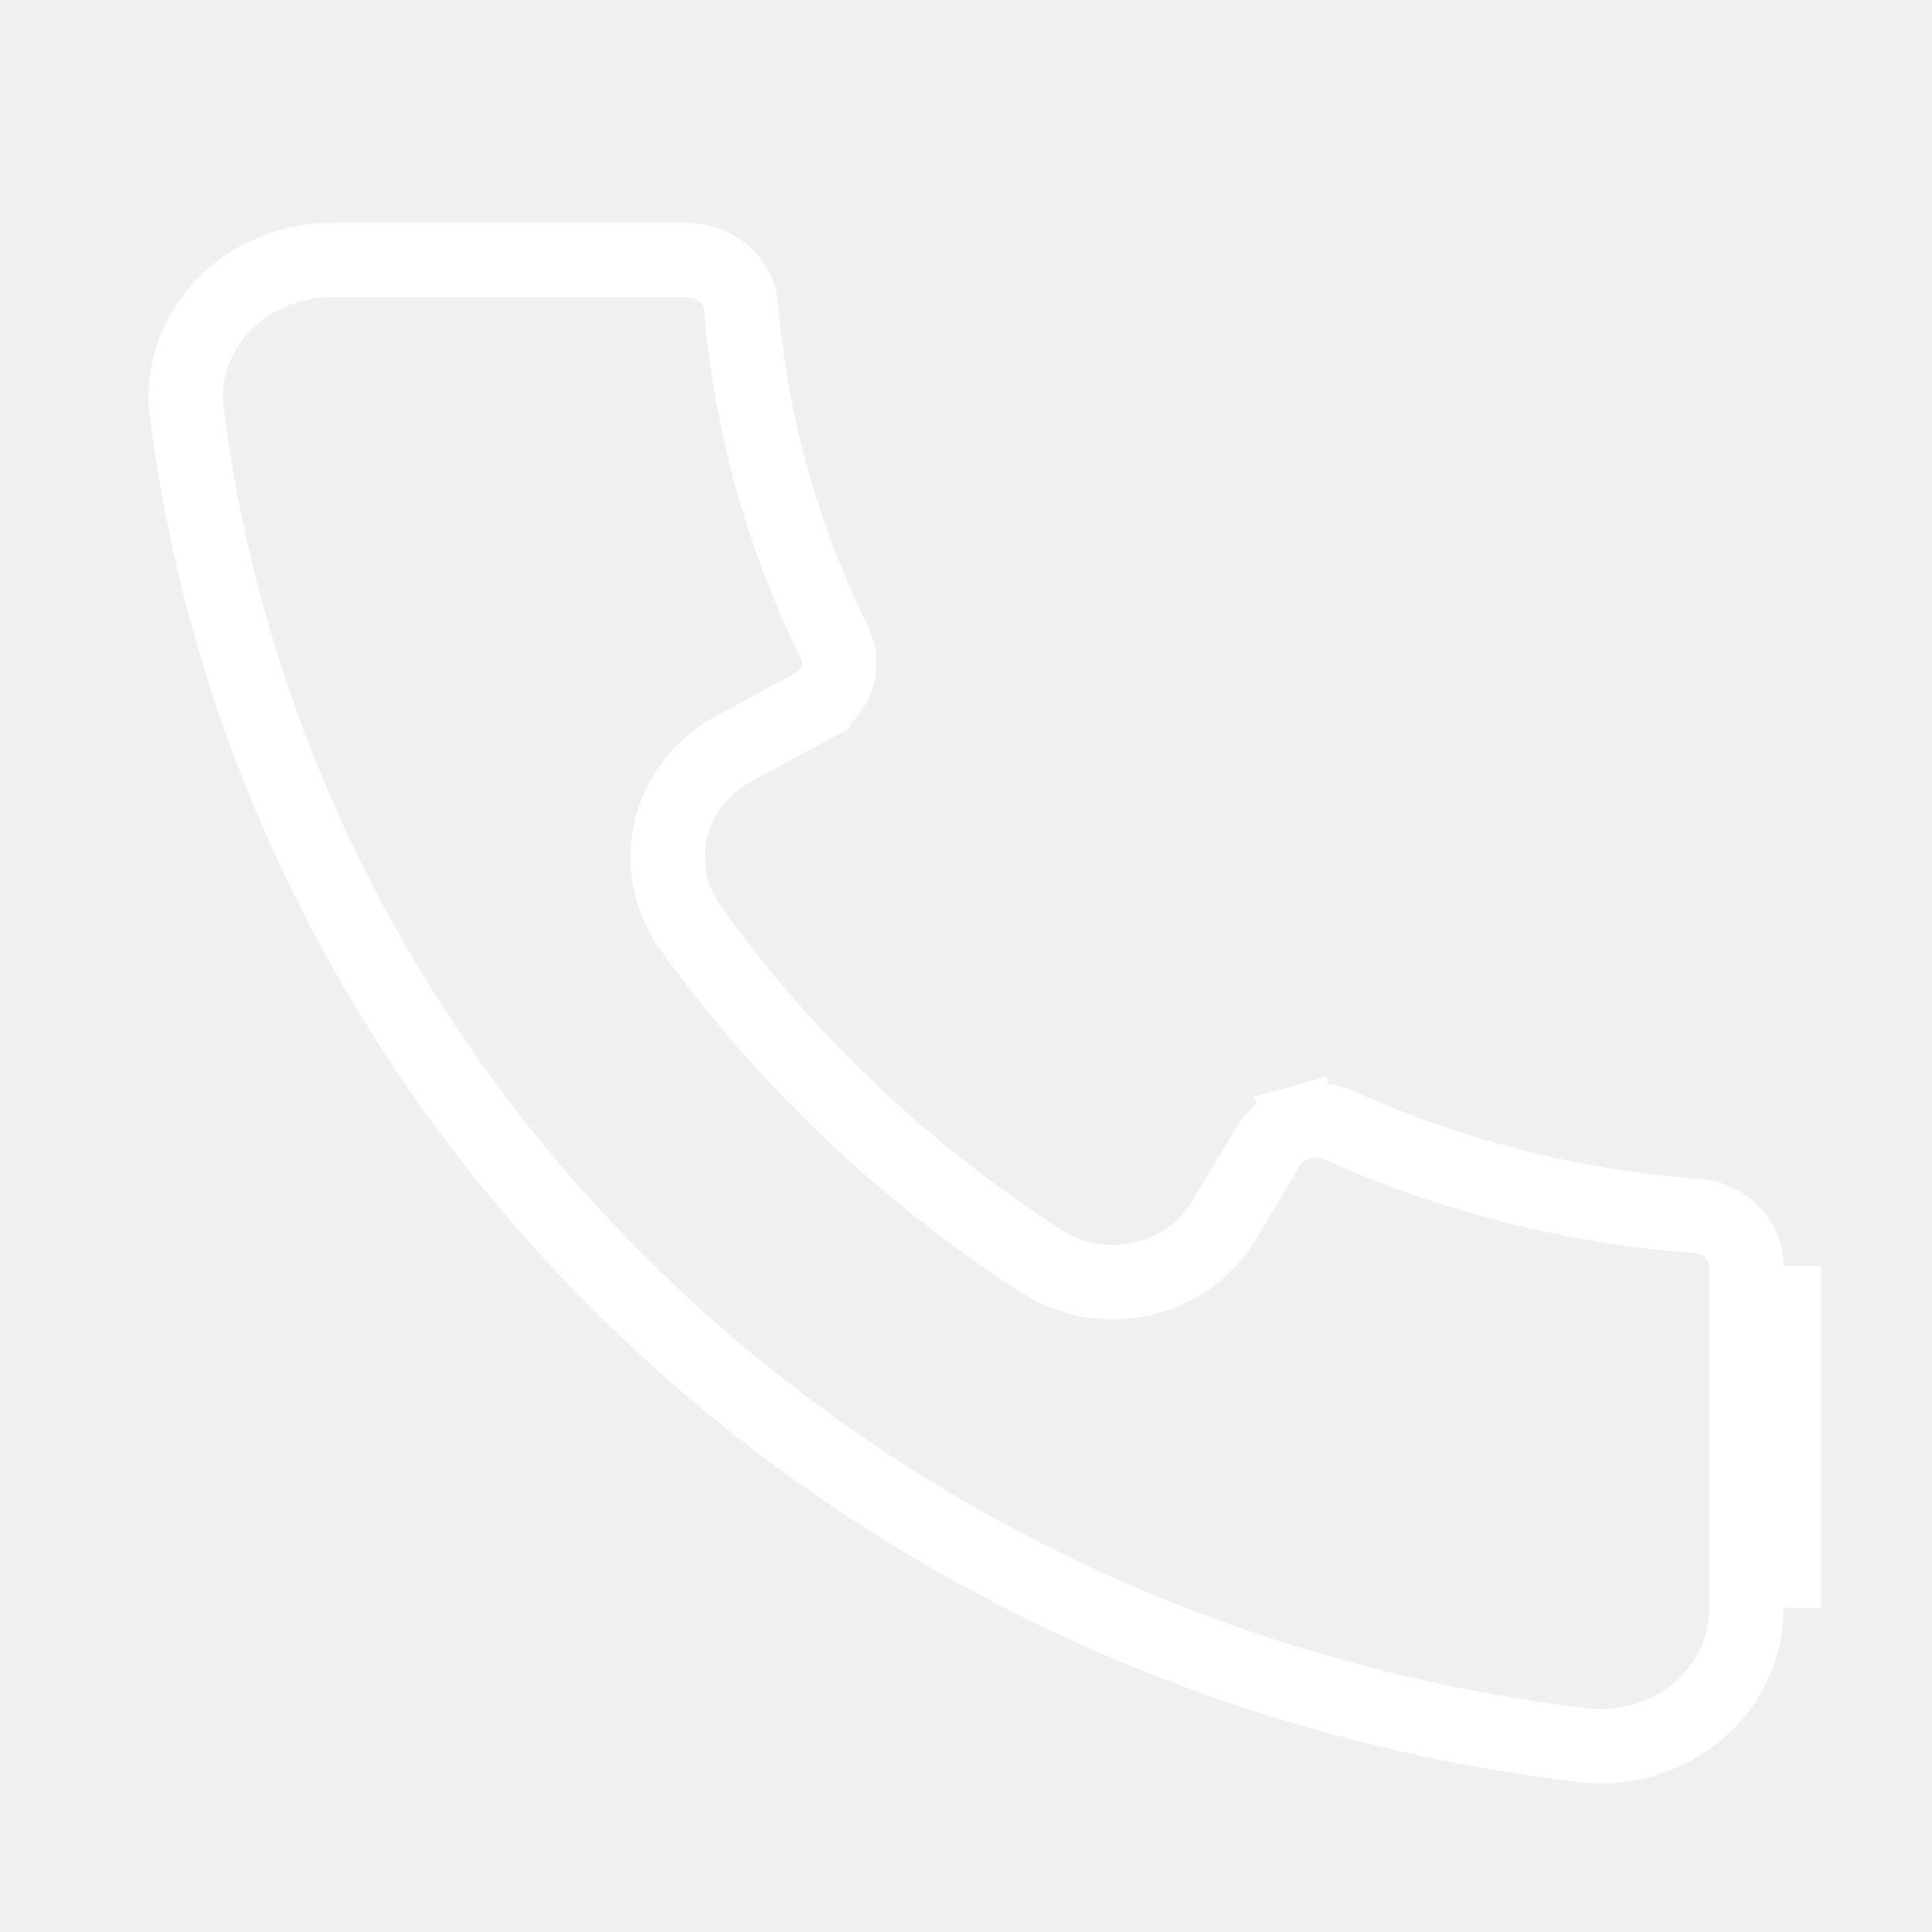
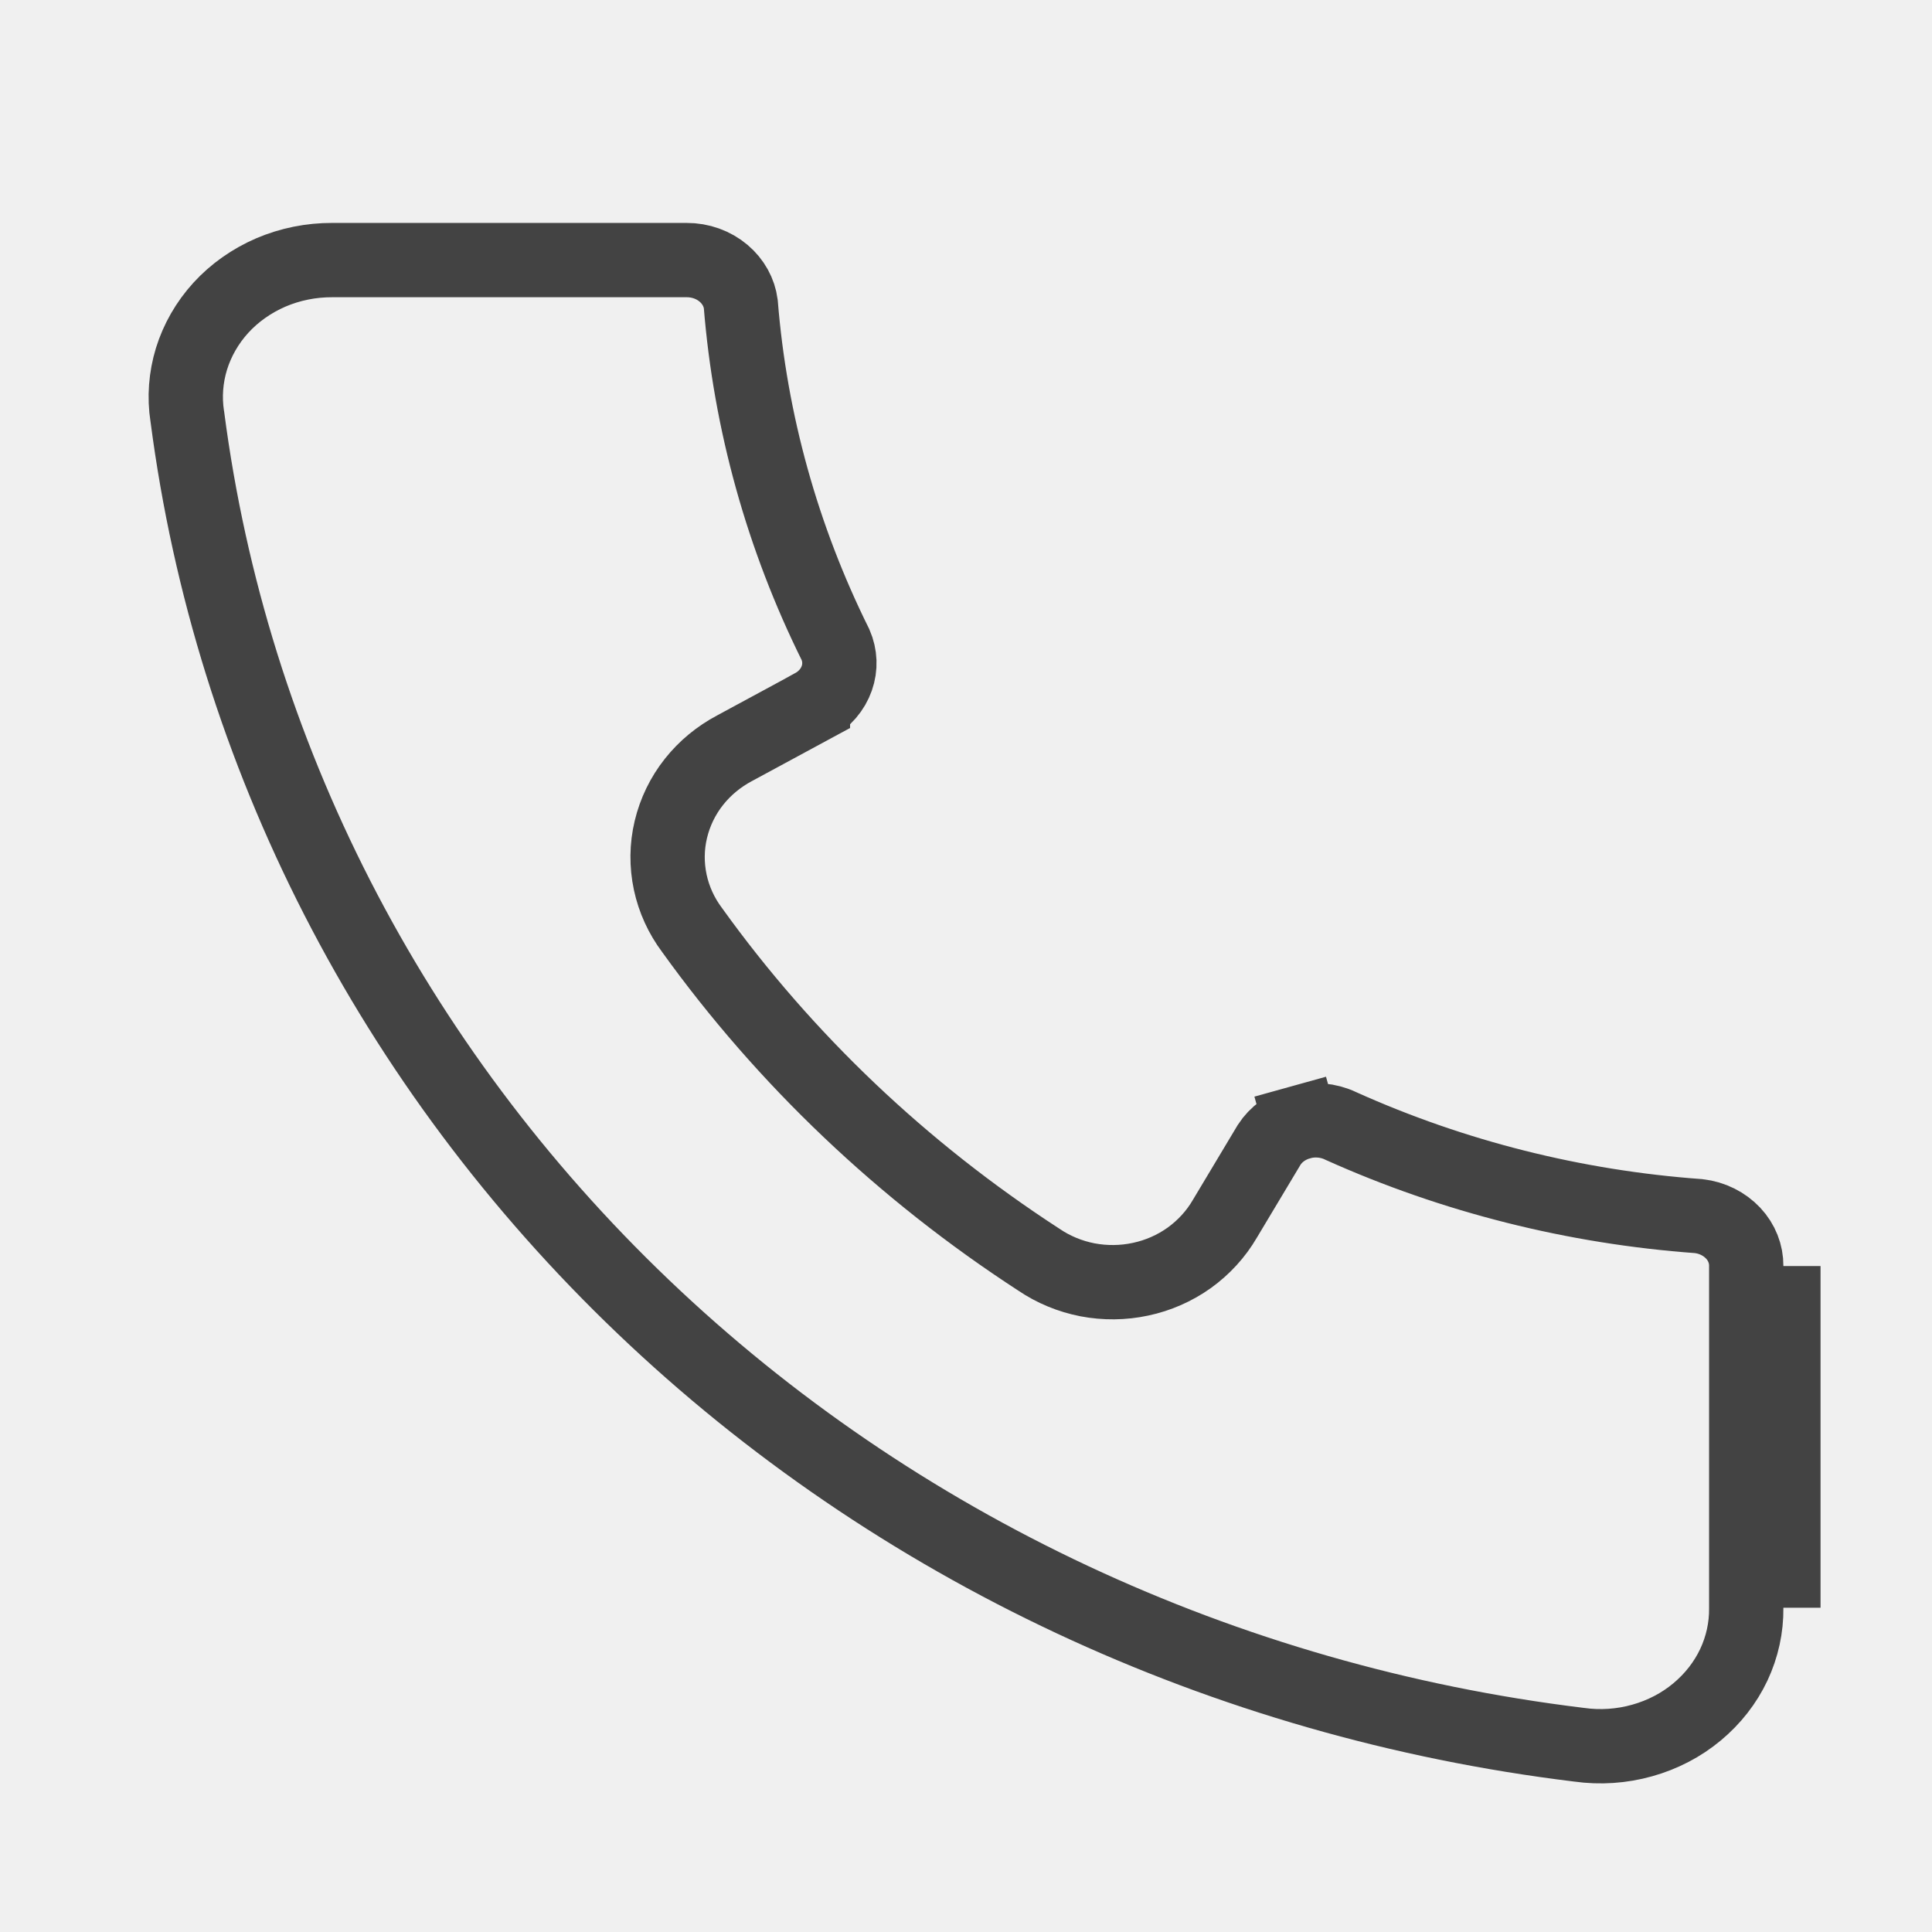
<svg xmlns="http://www.w3.org/2000/svg" width="26" height="26" viewBox="0 0 26 26" fill="none">
-   <path d="M23.5 17.035V17.038V21.636H23.5L23.5 21.641C23.503 21.903 23.446 22.163 23.333 22.404C23.219 22.645 23.051 22.861 22.838 23.038C22.626 23.215 22.374 23.346 22.099 23.423C21.825 23.5 21.535 23.52 21.251 23.48L21.251 23.48L21.243 23.479C16.471 22.896 12.043 20.821 8.655 17.584C5.267 14.348 3.111 10.137 2.522 5.614L2.522 5.614L2.52 5.603C2.48 5.344 2.5 5.081 2.577 4.829C2.655 4.578 2.789 4.343 2.972 4.142C3.156 3.941 3.385 3.779 3.644 3.667C3.903 3.556 4.186 3.499 4.472 3.5V3.5H4.474H9.236V3.5L9.239 3.5C9.426 3.499 9.604 3.564 9.738 3.678C9.869 3.789 9.949 3.937 9.969 4.091C10.097 5.681 10.529 7.235 11.244 8.676C11.307 8.821 11.313 8.98 11.261 9.128C11.208 9.279 11.097 9.412 10.94 9.498C10.94 9.498 10.94 9.499 10.94 9.499L9.886 10.069C9.675 10.181 9.488 10.334 9.339 10.522C9.19 10.71 9.084 10.928 9.028 11.162C8.972 11.396 8.97 11.638 9.02 11.873C9.07 12.106 9.17 12.324 9.313 12.515C10.565 14.258 12.148 15.762 13.979 16.951C14.176 17.085 14.399 17.177 14.634 17.223C14.87 17.268 15.114 17.266 15.35 17.215C15.586 17.165 15.809 17.067 16.005 16.927C16.199 16.787 16.363 16.609 16.483 16.403L17.08 15.406C17.171 15.265 17.318 15.156 17.497 15.106L17.363 14.624L17.497 15.106C17.679 15.055 17.874 15.072 18.041 15.151L18.041 15.151L18.049 15.155C19.562 15.835 21.192 16.245 22.86 16.366C23.043 16.387 23.207 16.471 23.324 16.595C23.441 16.72 23.501 16.877 23.5 17.035ZM24 17.038V21.636V17.038Z" stroke="white" />
+   <path d="M23.5 17.035V17.038V21.636H23.5L23.5 21.641C23.503 21.903 23.446 22.163 23.333 22.404C23.219 22.645 23.051 22.861 22.838 23.038C22.626 23.215 22.374 23.346 22.099 23.423C21.825 23.5 21.535 23.52 21.251 23.48L21.251 23.48L21.243 23.479C16.471 22.896 12.043 20.821 8.655 17.584C5.267 14.348 3.111 10.137 2.522 5.614L2.522 5.614L2.52 5.603C2.48 5.344 2.5 5.081 2.577 4.829C2.655 4.578 2.789 4.343 2.972 4.142C3.156 3.941 3.385 3.779 3.644 3.667C3.903 3.556 4.186 3.499 4.472 3.5V3.5H4.474H9.236V3.5L9.239 3.5C9.426 3.499 9.604 3.564 9.738 3.678C9.869 3.789 9.949 3.937 9.969 4.091C10.097 5.681 10.529 7.235 11.244 8.676C11.307 8.821 11.313 8.98 11.261 9.128C11.208 9.279 11.097 9.412 10.94 9.498C10.94 9.498 10.94 9.499 10.94 9.499L9.886 10.069C9.675 10.181 9.488 10.334 9.339 10.522C9.19 10.71 9.084 10.928 9.028 11.162C8.972 11.396 8.97 11.638 9.02 11.873C9.07 12.106 9.17 12.324 9.313 12.515C10.565 14.258 12.148 15.762 13.979 16.951C14.176 17.085 14.399 17.177 14.634 17.223C14.87 17.268 15.114 17.266 15.35 17.215C15.586 17.165 15.809 17.067 16.005 16.927C16.199 16.787 16.363 16.609 16.483 16.403L17.08 15.406C17.171 15.265 17.318 15.156 17.497 15.106L17.363 14.624L17.497 15.106C17.679 15.055 17.874 15.072 18.041 15.151L18.041 15.151L18.049 15.155C19.562 15.835 21.192 16.245 22.86 16.366C23.043 16.387 23.207 16.471 23.324 16.595C23.441 16.72 23.501 16.877 23.5 17.035ZM24 17.038V21.636V17.038Z" stroke="#434343" />
</svg>
